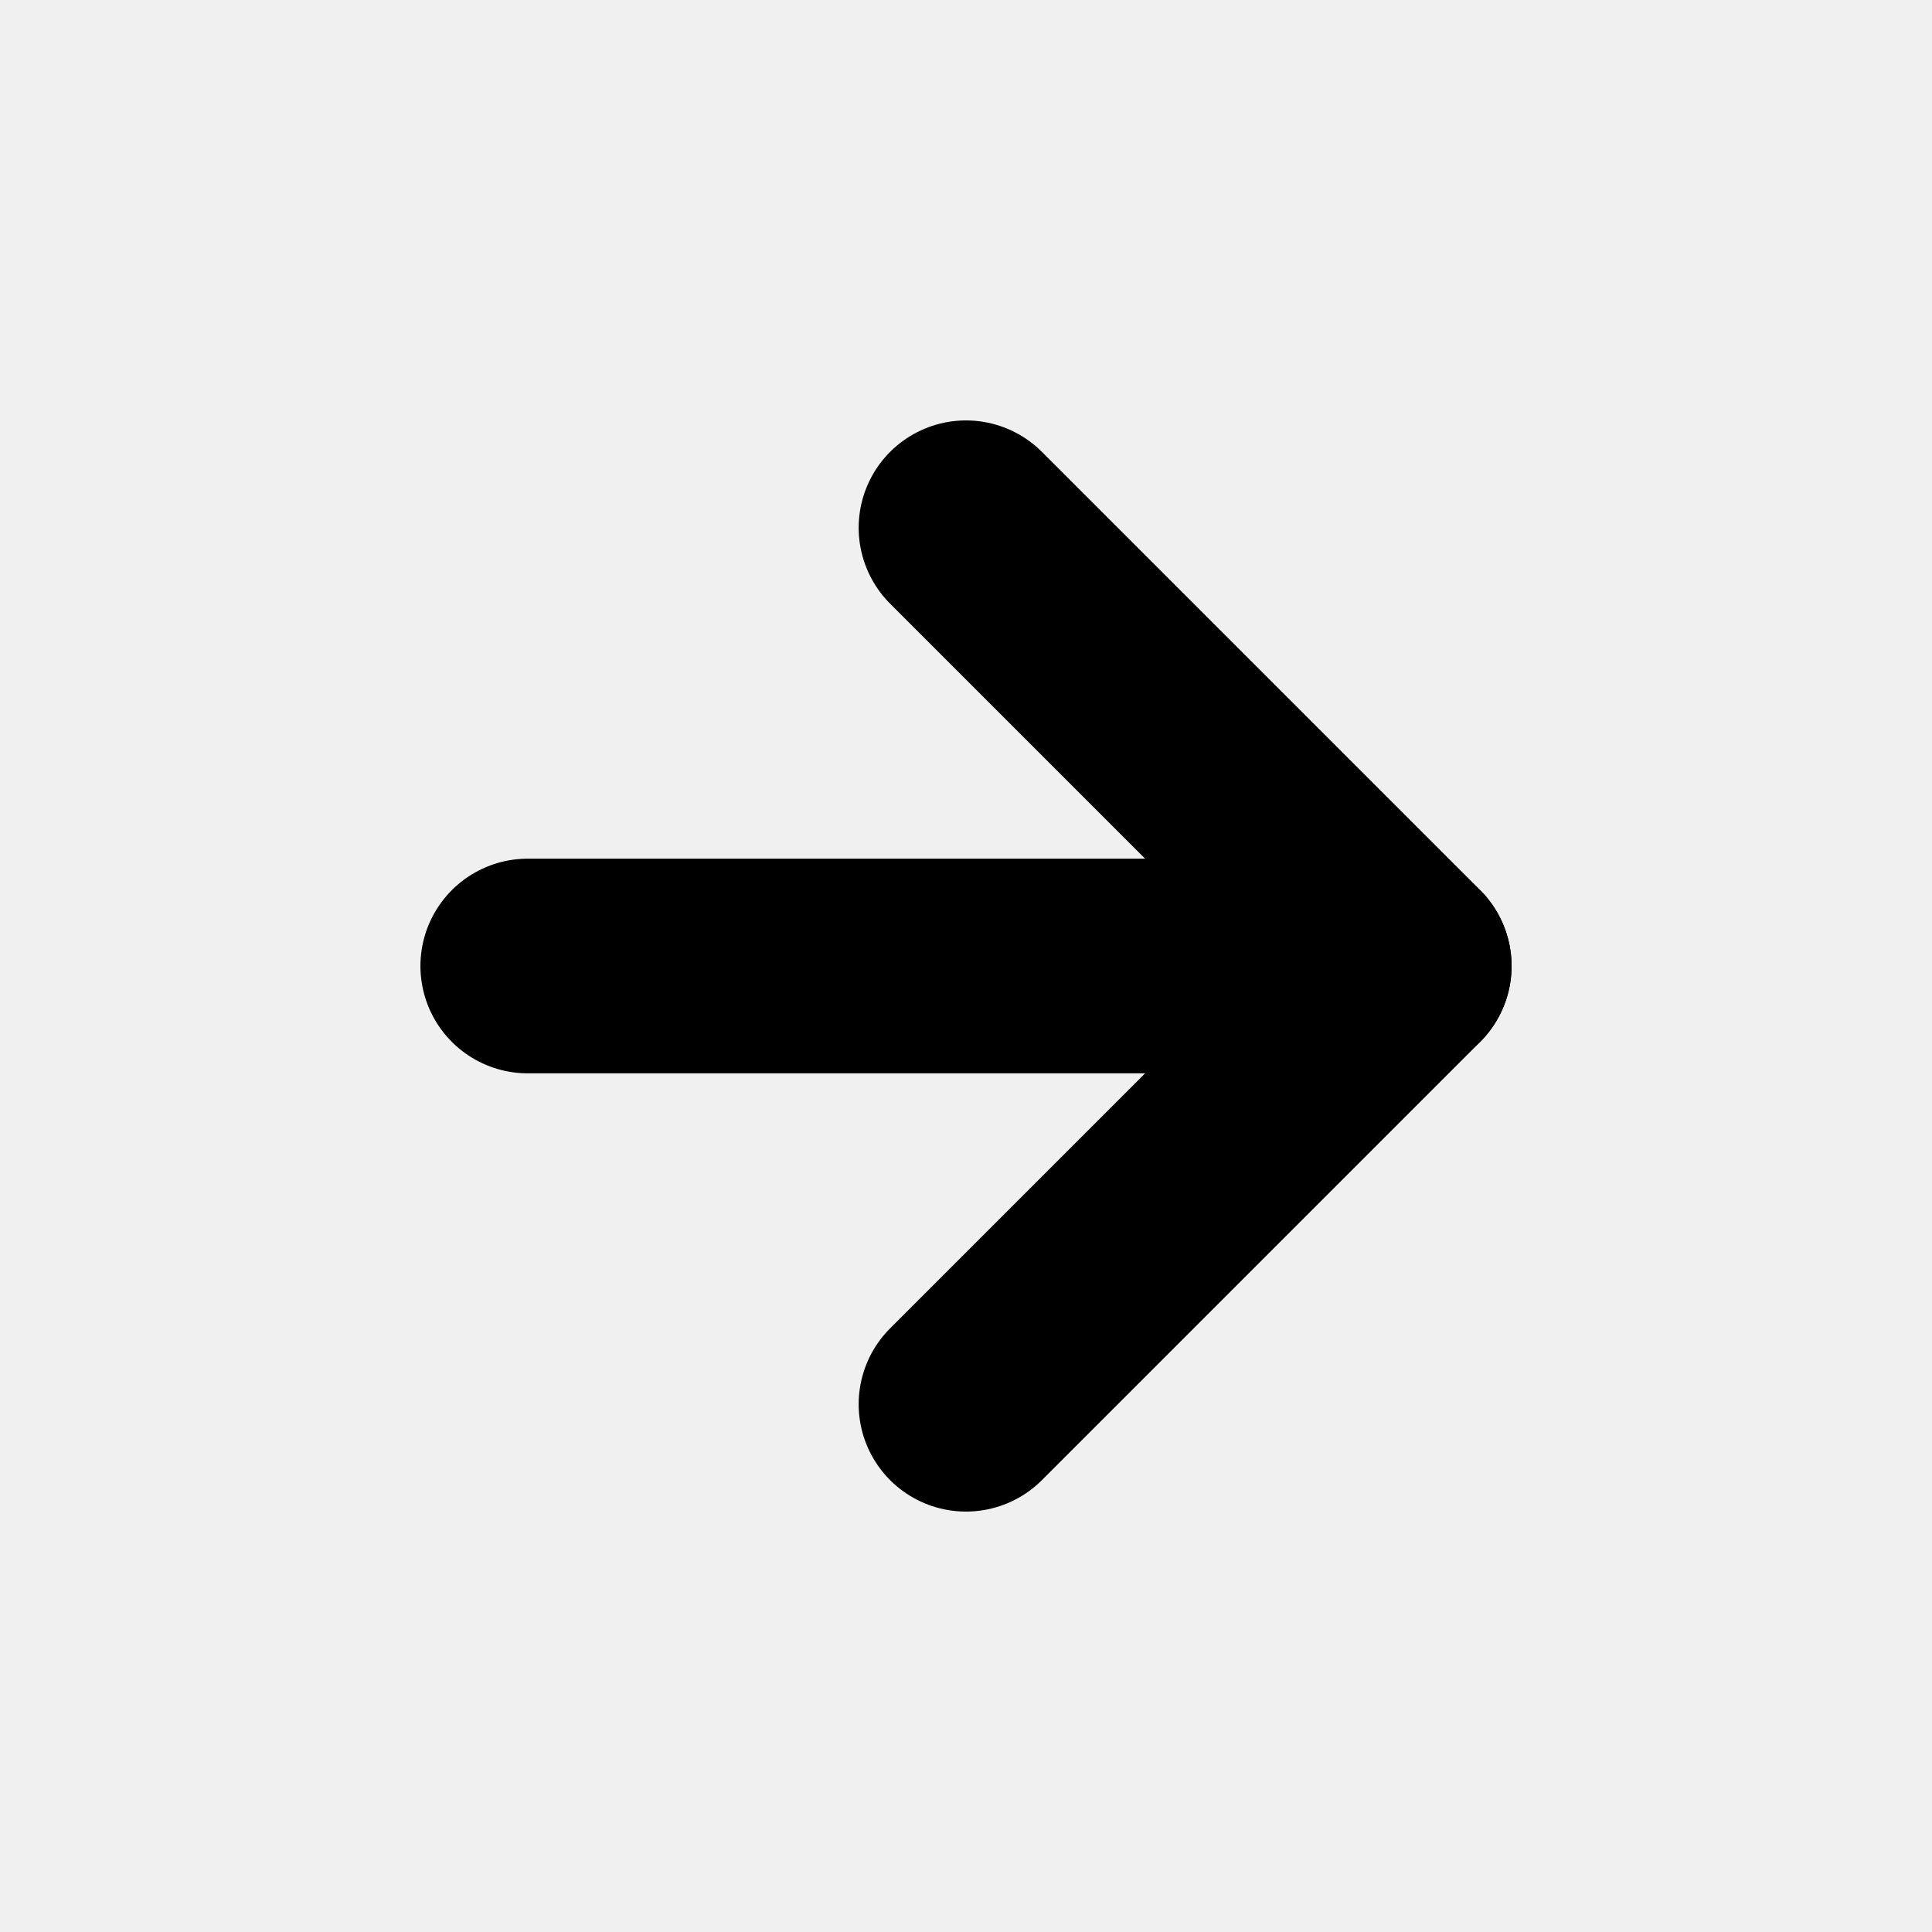
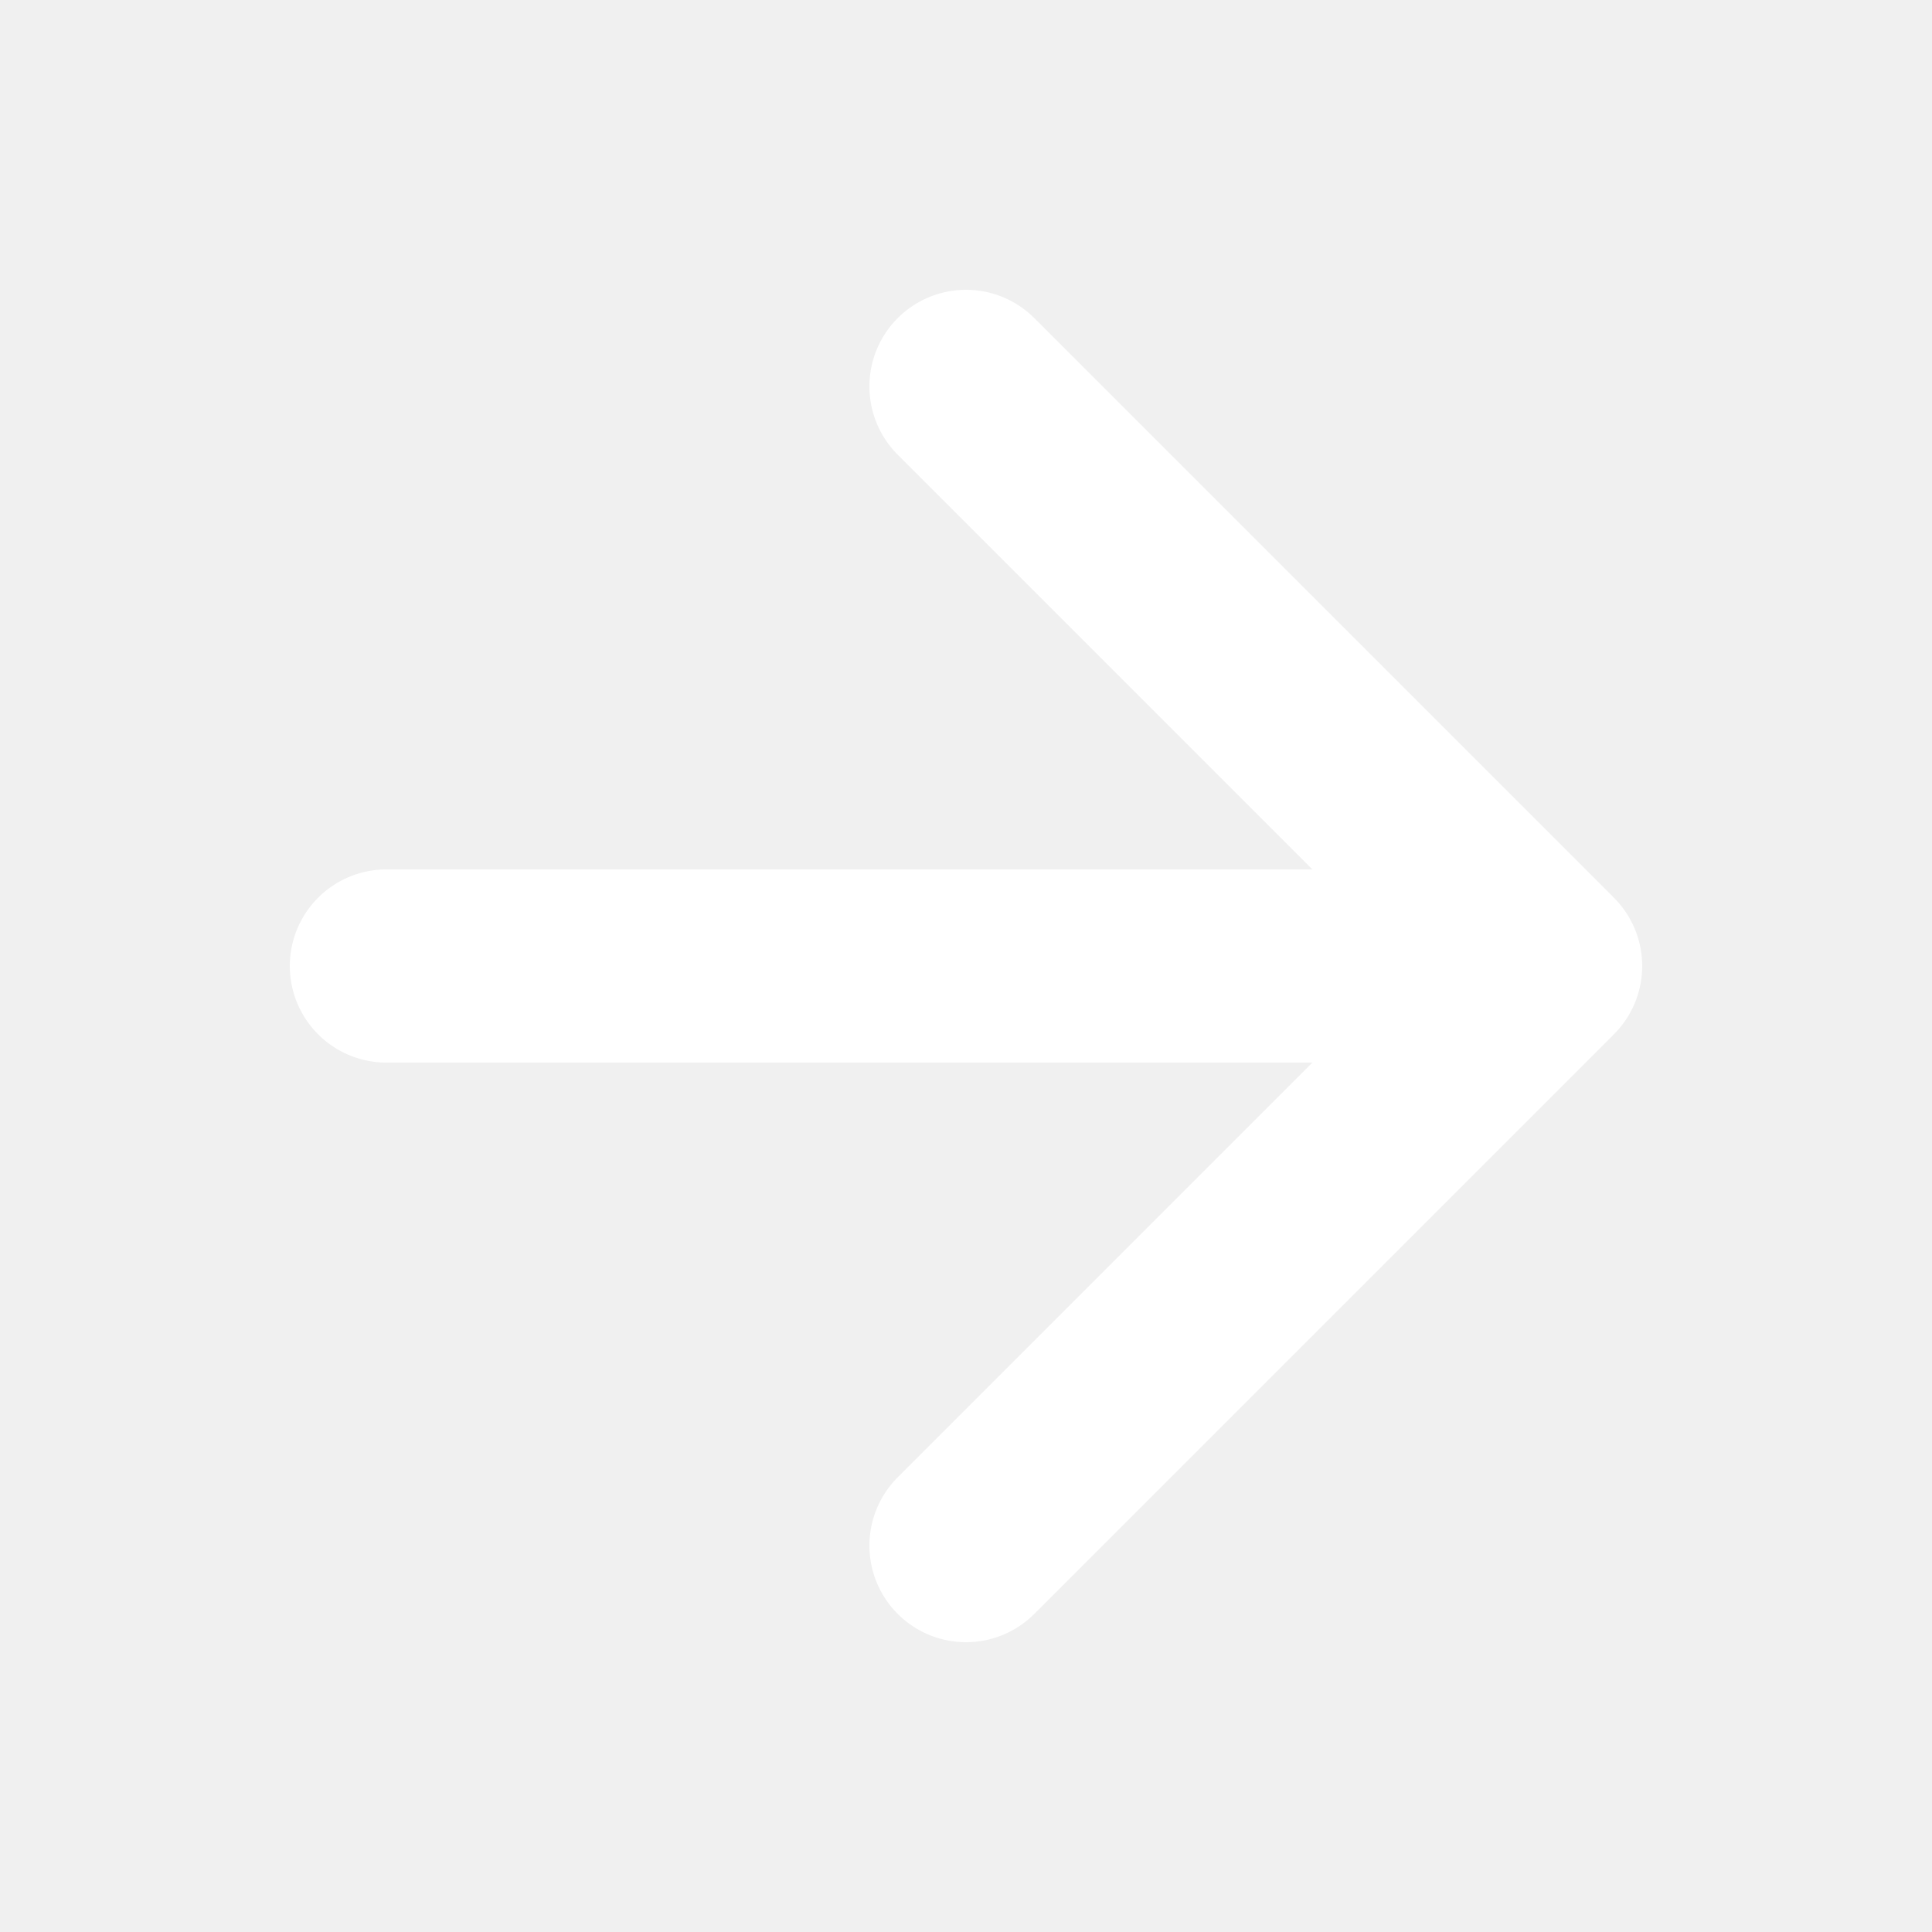
- <svg xmlns="http://www.w3.org/2000/svg" width="18" height="18" viewBox="0 0 18 18" fill="none">
-   <path d="M4.917 9H13.083" stroke="currentcolor" stroke-width="2" stroke-linecap="round" stroke-linejoin="round" />
-   <path d="M9 4.917L13.083 9L9 13.083" stroke="currentcolor" stroke-width="2" stroke-linecap="round" stroke-linejoin="round" />
+ <svg xmlns="http://www.w3.org/2000/svg" width="20" height="20" viewBox="0 0 20 20" fill="none">
+   <path d="M4 10H16M16 10L10 4M16 10L10 16" stroke="white" stroke-width="2" stroke-linecap="round" stroke-linejoin="round" />
</svg>
